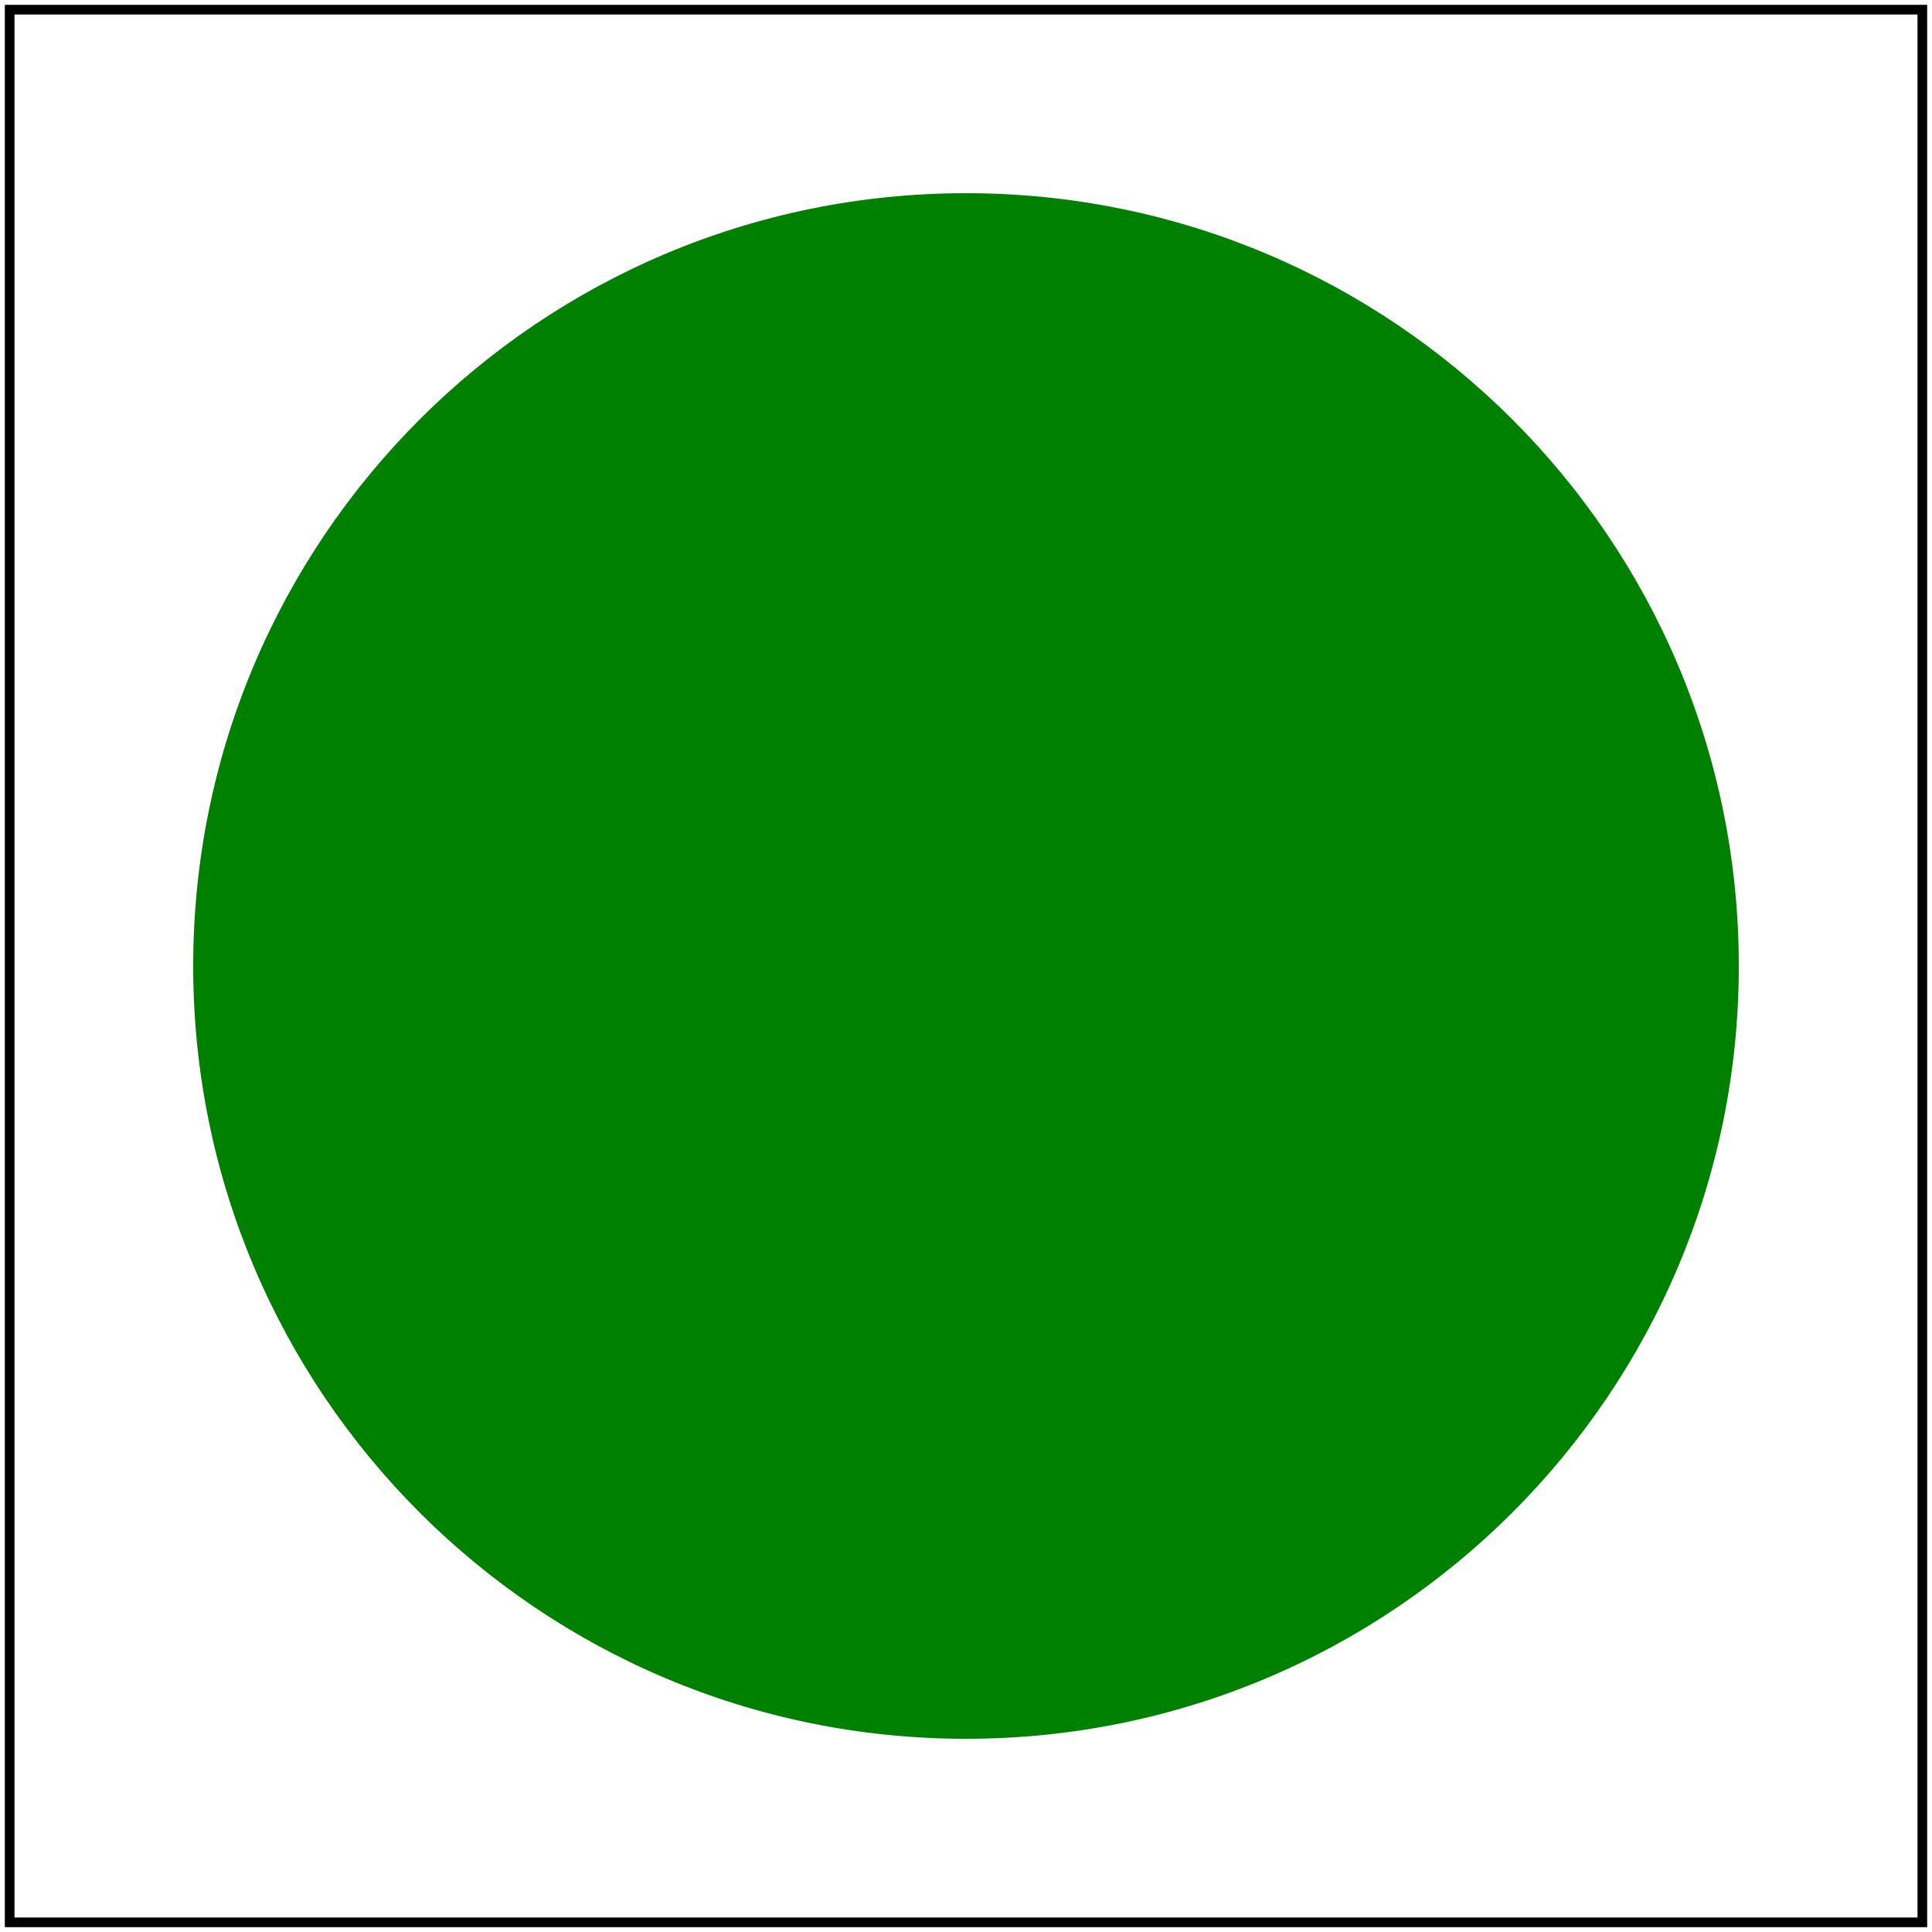
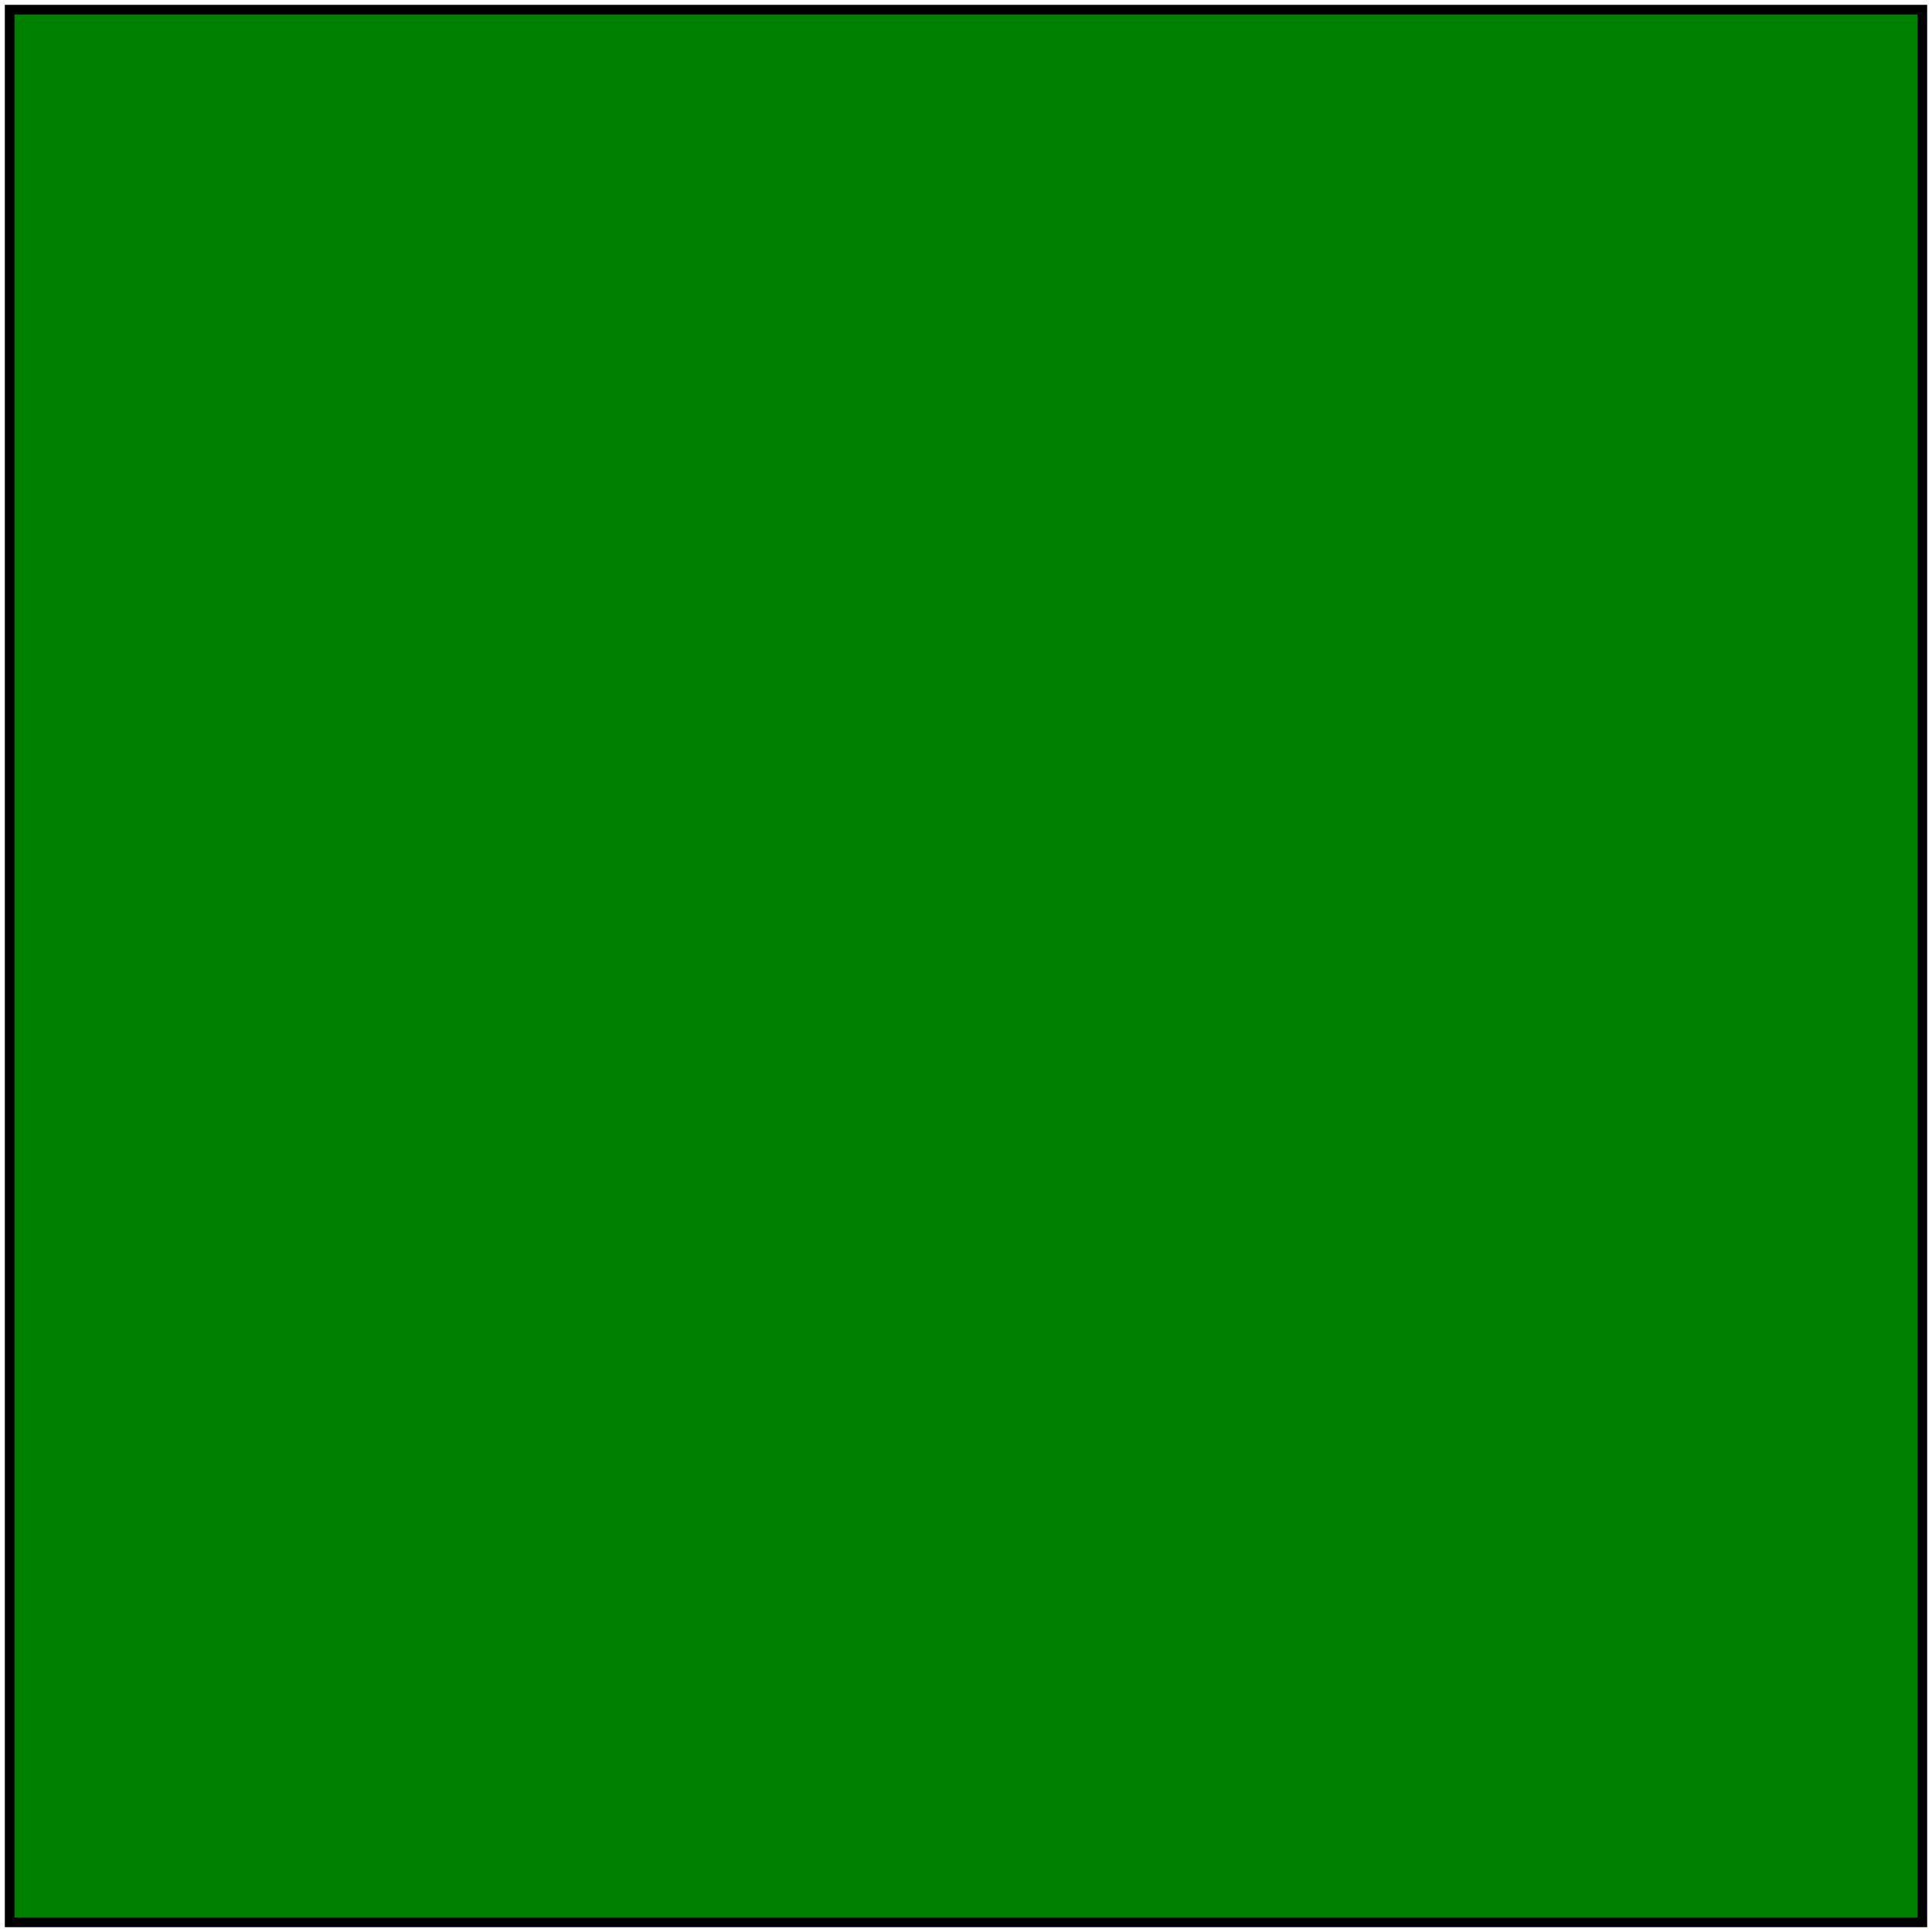
<svg xmlns="http://www.w3.org/2000/svg" id="svg1" viewBox="0 0 200 200">
  <style id="style1">
-         circle { fill: green; }
+         rect { fill: green; }
    </style>
-   <circle id="circle1" cx="100" cy="100" r="80" />
+   <rect id="rect1" x="20" y="20" width="160" height="160" />
  <rect id="frame" x="1" y="1" width="198" height="198" fill="none" stroke="black" />
</svg>
